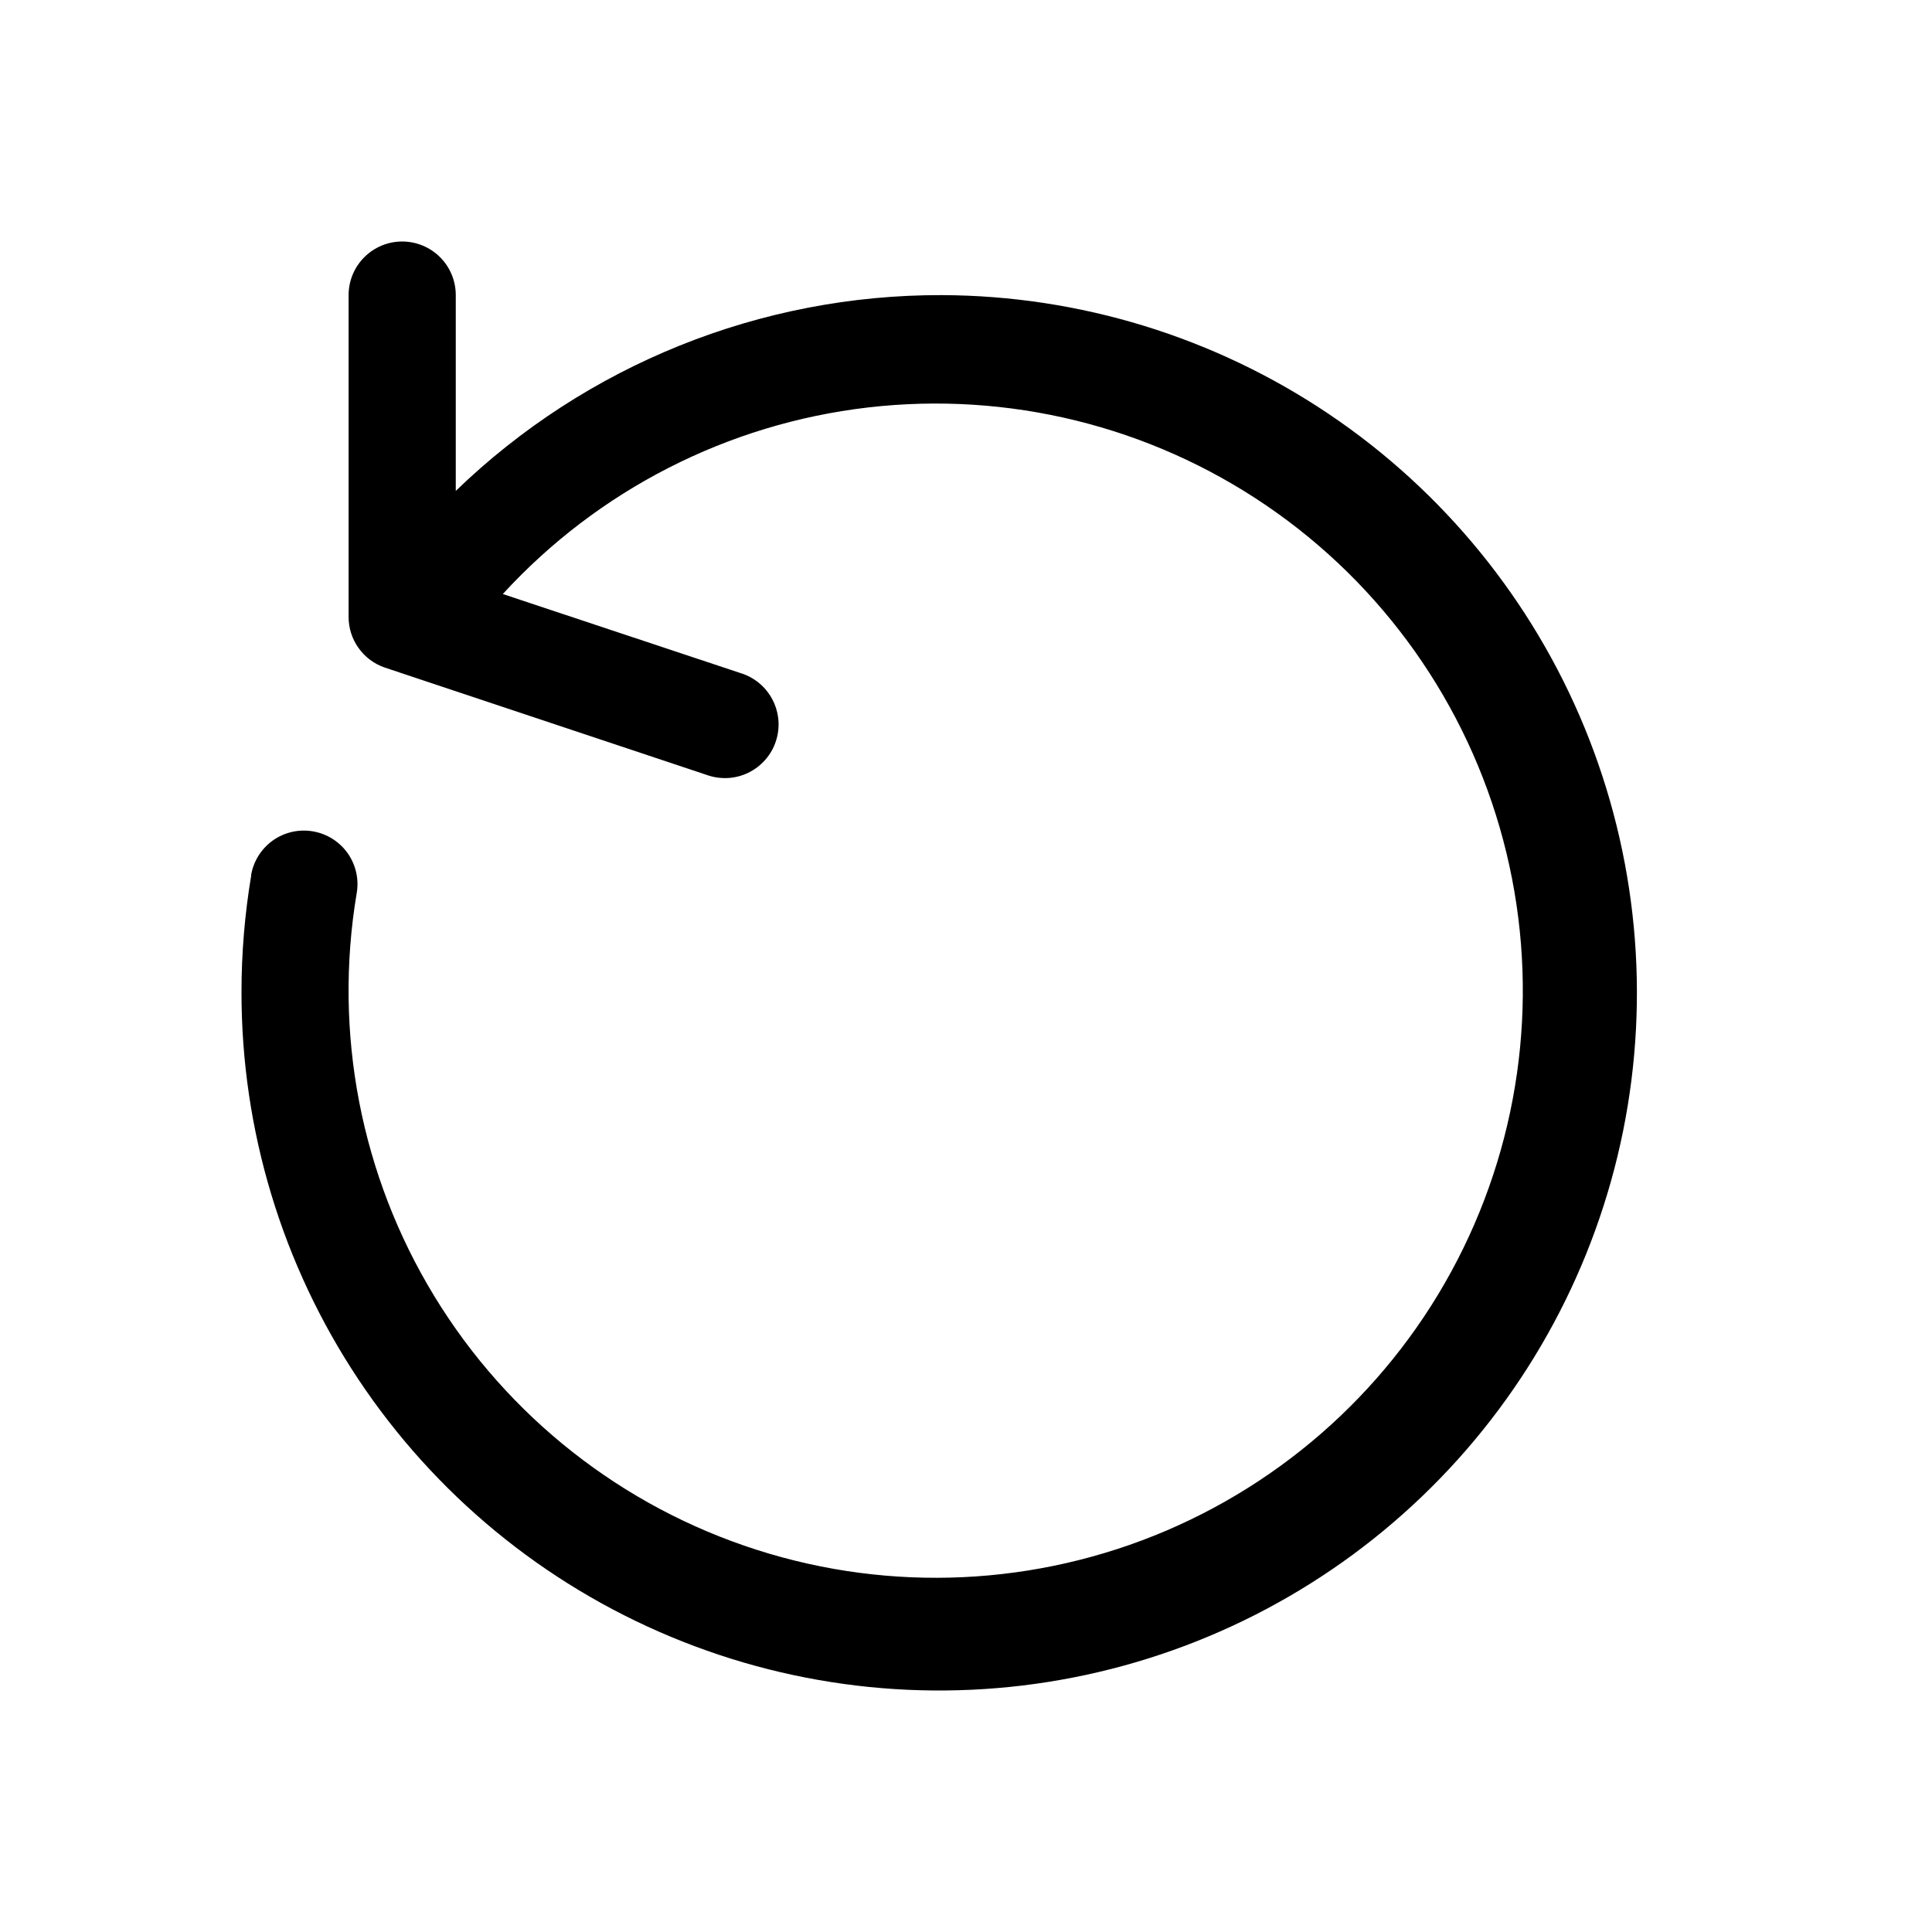
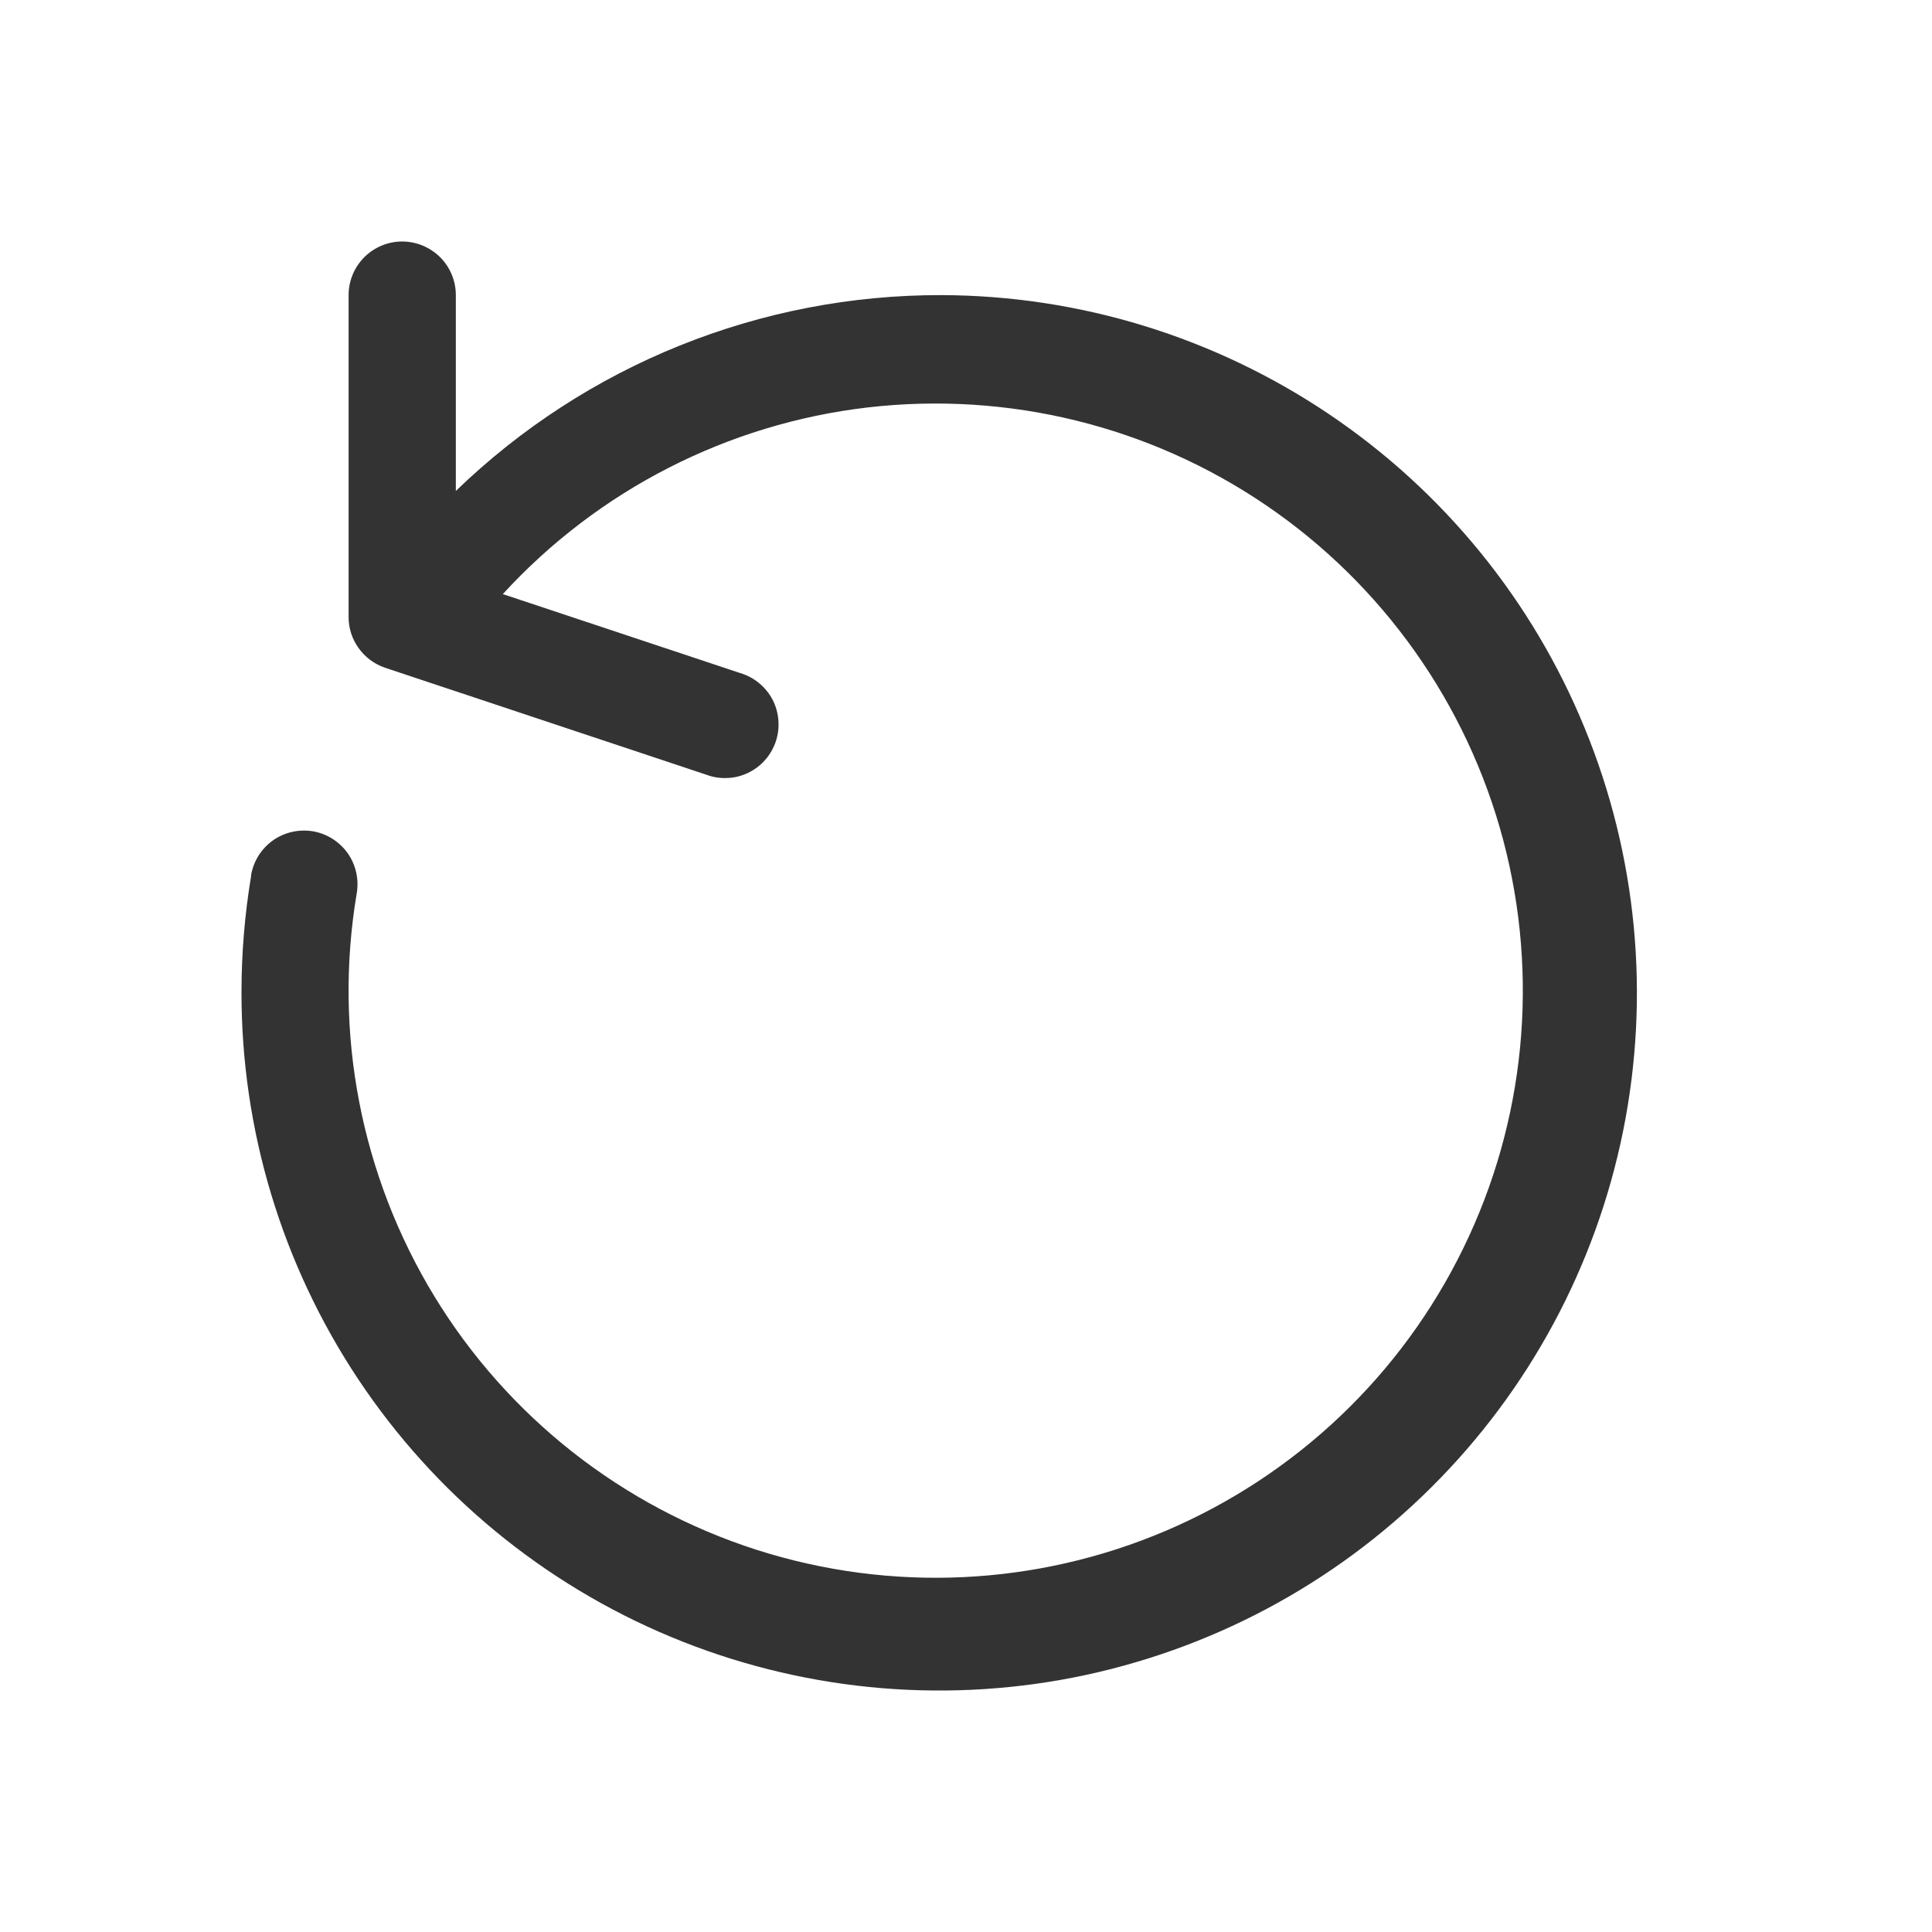
- <svg xmlns="http://www.w3.org/2000/svg" width="32" height="32" viewBox="0 0 32 32" fill="none">
-   <path d="M15.6 4.888C12.597 4.88 9.708 6.044 7.549 8.131V4.888C7.549 4.652 7.456 4.427 7.289 4.26C7.123 4.094 6.897 4 6.661 4C6.426 4 6.2 4.094 6.034 4.26C5.867 4.427 5.774 4.652 5.774 4.888V10.214C5.773 10.4 5.83 10.581 5.938 10.732C6.045 10.883 6.197 10.997 6.373 11.057L11.699 12.833C11.811 12.874 11.93 12.892 12.049 12.887C12.168 12.881 12.285 12.852 12.392 12.8C12.499 12.748 12.595 12.676 12.674 12.586C12.753 12.497 12.813 12.393 12.85 12.28C12.888 12.167 12.902 12.047 12.893 11.929C12.883 11.81 12.85 11.694 12.795 11.589C12.74 11.483 12.665 11.389 12.573 11.314C12.481 11.238 12.375 11.181 12.261 11.147L8.328 9.839C9.907 8.116 12.054 7.019 14.376 6.749C16.698 6.479 19.04 7.055 20.972 8.371C22.904 9.686 24.297 11.654 24.897 13.913C25.497 16.172 25.263 18.572 24.238 20.673C23.213 22.774 21.465 24.435 19.316 25.353C17.166 26.27 14.757 26.383 12.531 25.669C10.305 24.956 8.41 23.465 7.194 21.469C5.977 19.473 5.521 17.105 5.907 14.8C5.949 14.568 5.896 14.33 5.762 14.137C5.627 13.944 5.421 13.812 5.189 13.771C4.958 13.729 4.719 13.782 4.526 13.916C4.333 14.051 4.201 14.257 4.16 14.489V14.505C4.054 15.14 4 15.784 4 16.428C3.997 18.712 4.671 20.946 5.937 22.848C7.203 24.75 9.004 26.233 11.113 27.111C13.221 27.99 15.543 28.224 17.785 27.783C20.026 27.343 22.087 26.247 23.706 24.636C25.326 23.025 26.431 20.97 26.884 18.731C27.336 16.492 27.114 14.169 26.247 12.056C25.379 9.942 23.905 8.134 22.01 6.858C20.115 5.582 17.884 4.896 15.6 4.888Z" fill="currentColor" />
+ <svg xmlns="http://www.w3.org/2000/svg" width="16" height="16" viewBox="0 0 16 16" fill="none">
+   <path d="M7.8 2.444C6.298 2.44 4.854 3.022 3.775 4.066V2.444C3.775 2.326 3.728 2.213 3.645 2.13C3.561 2.047 3.448 2 3.331 2C3.213 2 3.1 2.047 3.017 2.13C2.934 2.213 2.887 2.326 2.887 2.444V5.107C2.886 5.2 2.915 5.291 2.969 5.366C3.023 5.442 3.099 5.499 3.186 5.529L5.85 6.416C5.906 6.437 5.965 6.446 6.025 6.443C6.084 6.441 6.142 6.426 6.196 6.4C6.25 6.374 6.298 6.338 6.337 6.293C6.376 6.249 6.406 6.196 6.425 6.14C6.444 6.083 6.451 6.024 6.446 5.964C6.442 5.905 6.425 5.847 6.398 5.794C6.37 5.741 6.332 5.695 6.286 5.657C6.24 5.619 6.187 5.591 6.13 5.574L4.164 4.92C4.954 4.058 6.027 3.509 7.188 3.374C8.349 3.24 9.52 3.527 10.486 4.185C11.452 4.843 12.149 5.827 12.449 6.957C12.748 8.086 12.632 9.286 12.119 10.336C11.607 11.387 10.733 12.217 9.658 12.676C8.583 13.135 7.379 13.191 6.266 12.835C5.153 12.478 4.205 11.733 3.597 10.735C2.989 9.736 2.76 8.553 2.954 7.4C2.974 7.284 2.948 7.165 2.881 7.068C2.813 6.972 2.711 6.906 2.595 6.885C2.479 6.865 2.359 6.891 2.263 6.958C2.166 7.026 2.101 7.128 2.08 7.244V7.252C2.027 7.57 2 7.892 2 8.214C1.998 9.356 2.335 10.473 2.968 11.424C3.601 12.375 4.502 13.117 5.556 13.556C6.611 13.995 7.772 14.112 8.892 13.892C10.013 13.671 11.043 13.124 11.853 12.318C12.663 11.513 13.216 10.485 13.442 9.366C13.668 8.246 13.557 7.084 13.123 6.028C12.69 4.971 11.953 4.067 11.005 3.429C10.057 2.791 8.942 2.448 7.8 2.444Z" fill="#333333" />
</svg>
